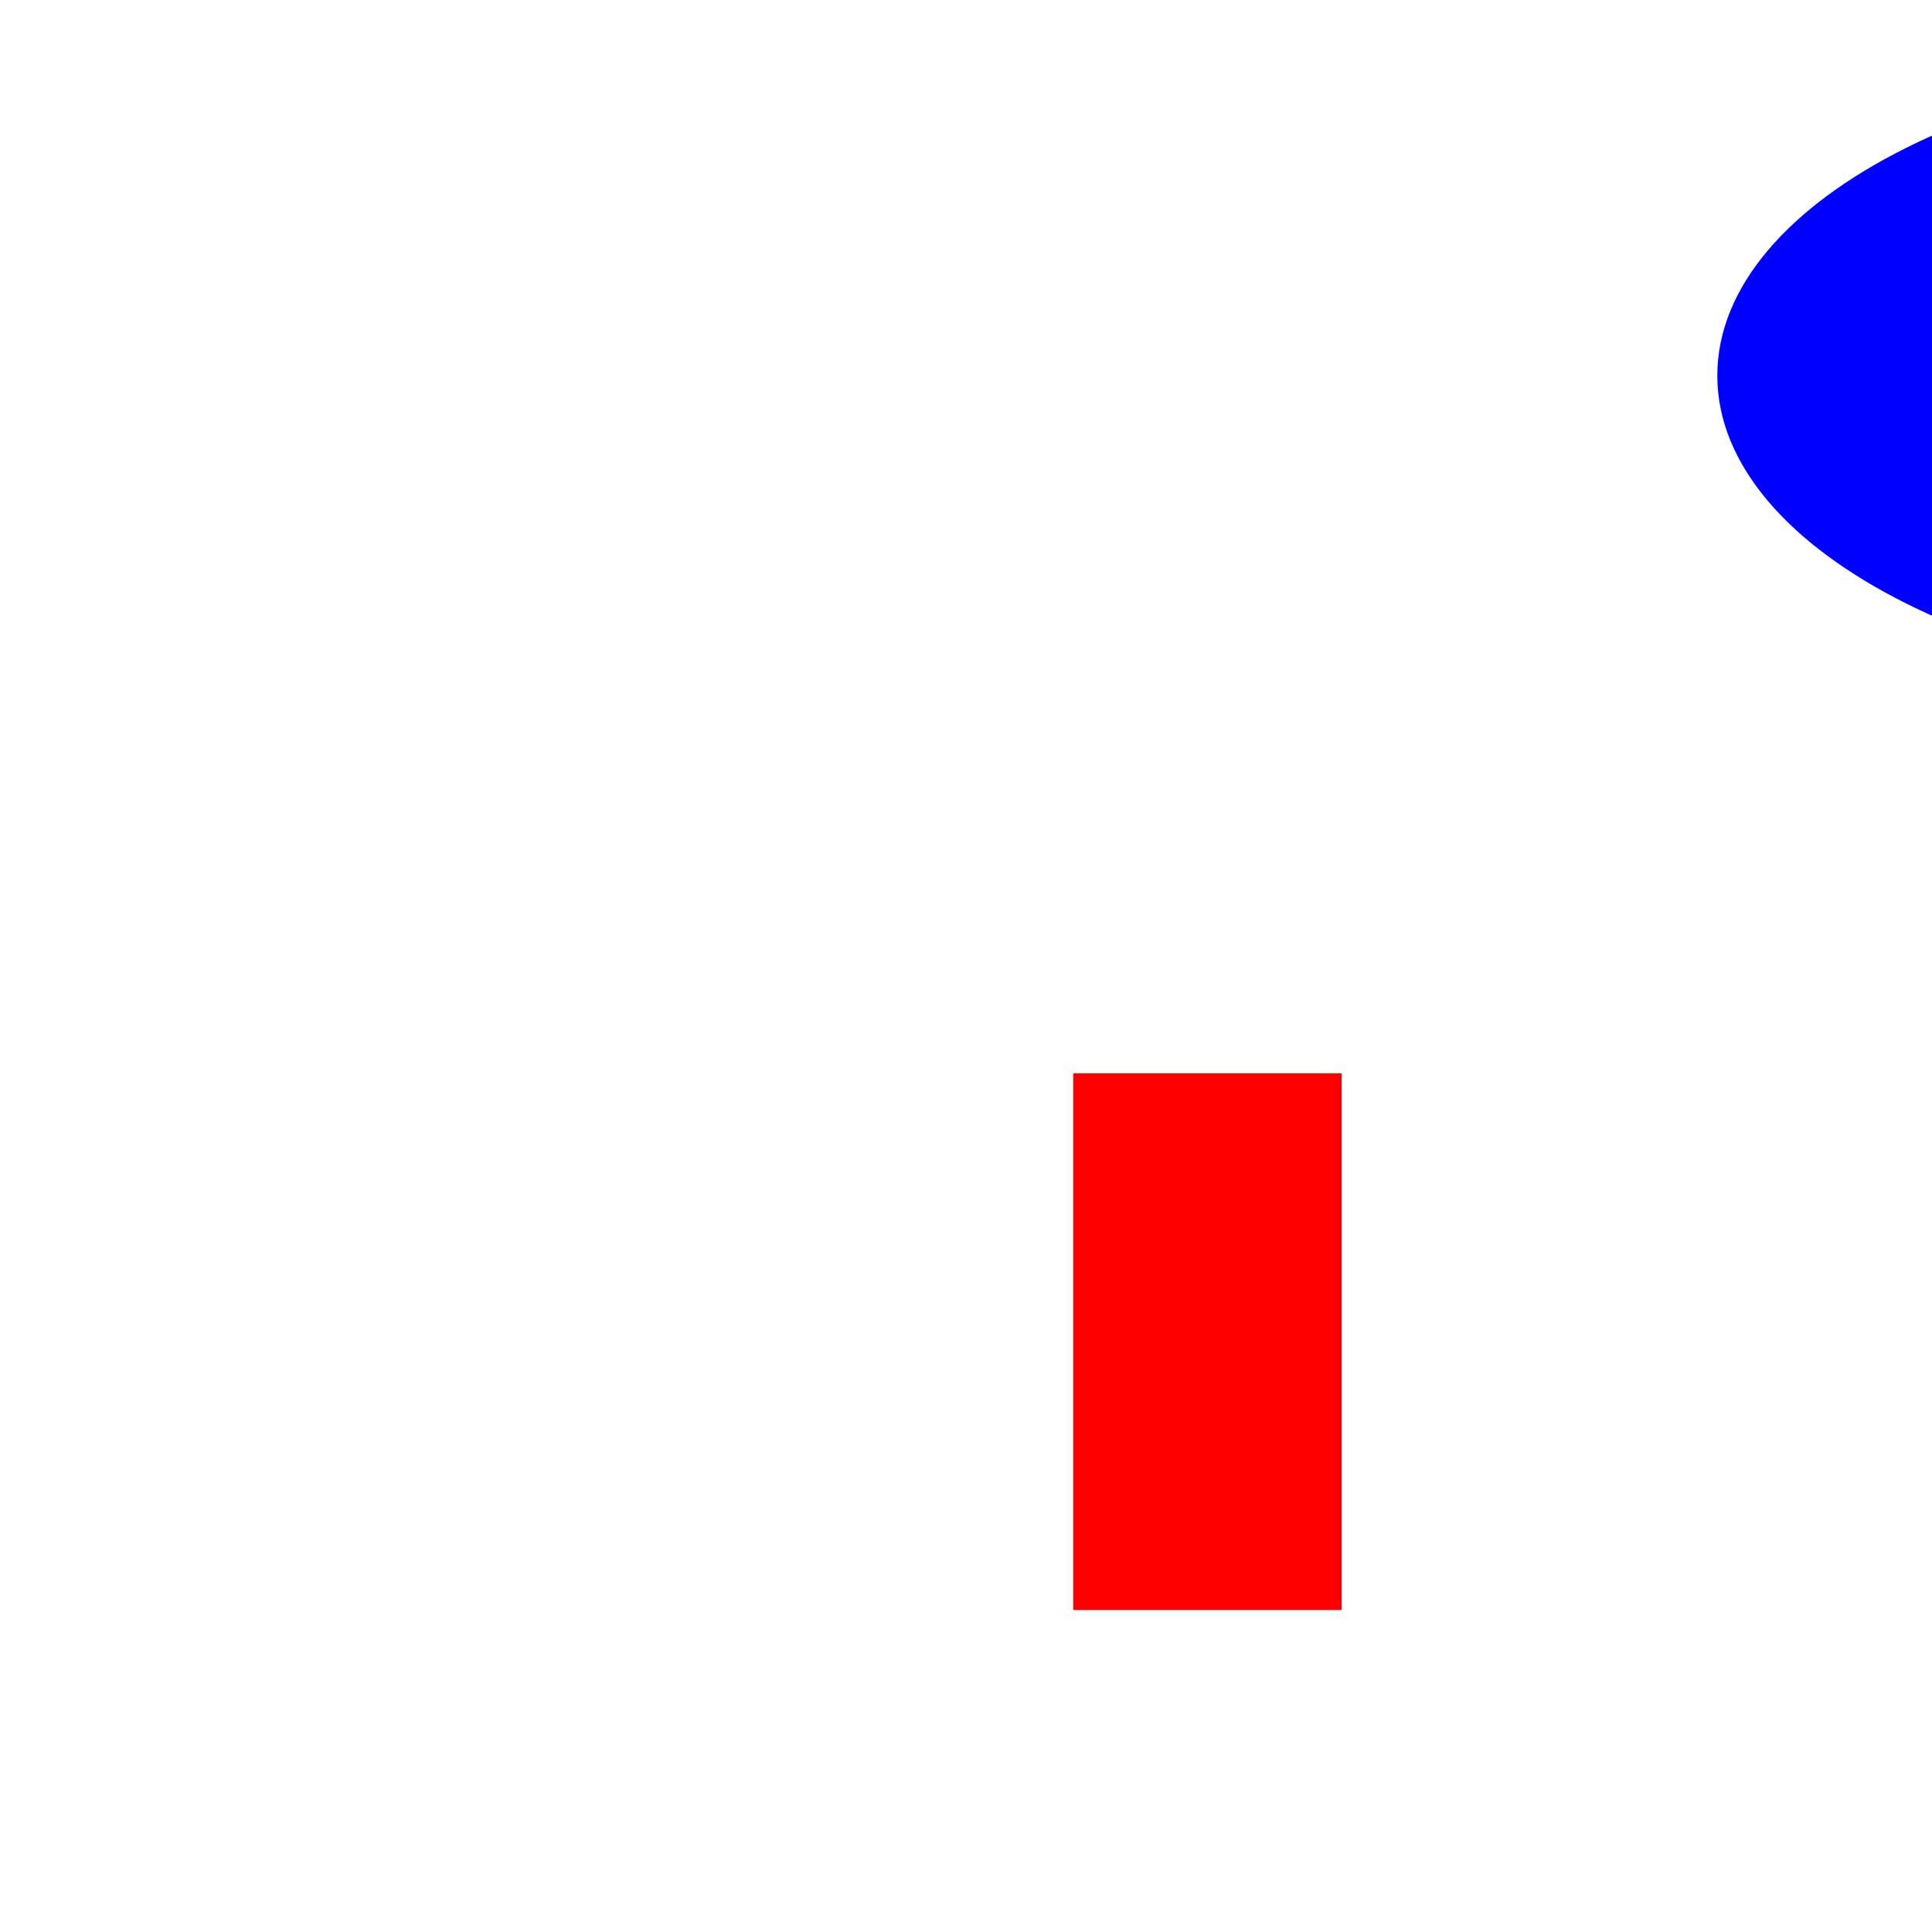
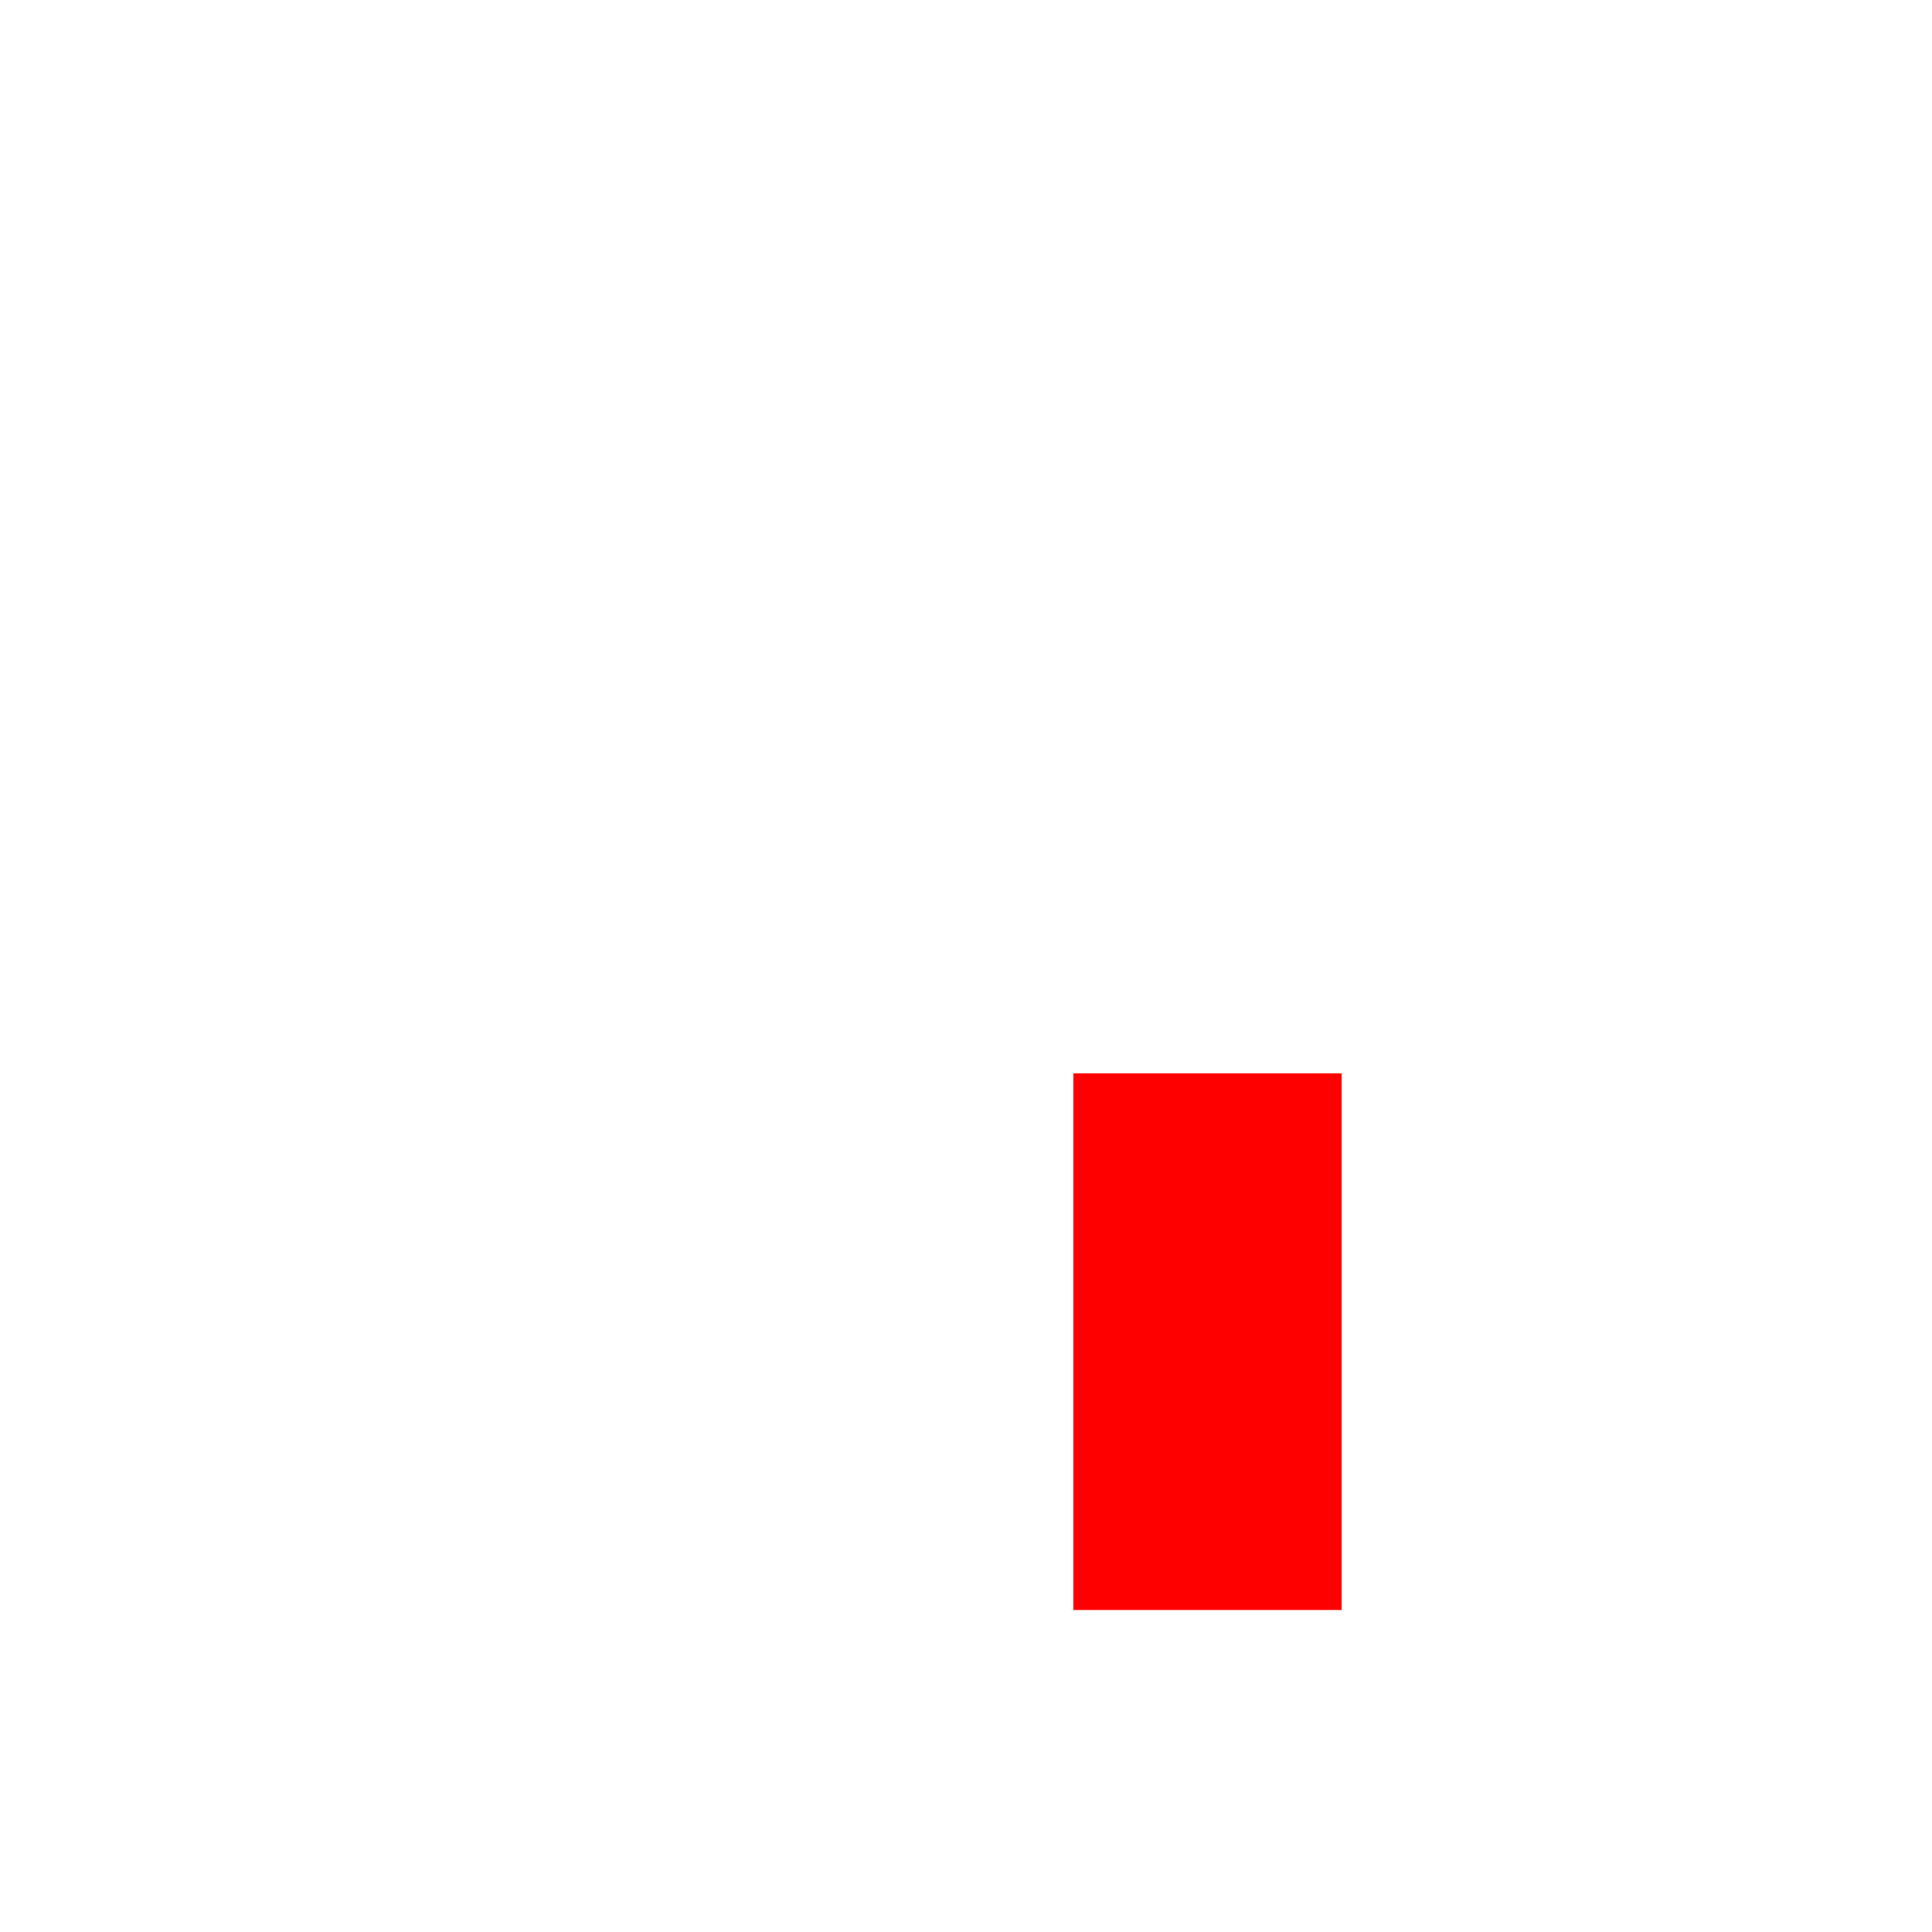
<svg xmlns="http://www.w3.org/2000/svg" width="360" height="360" version="1.1">
  <rect id="R" x="200" y="200" width="50" height="100" fill="rgb(255,0,0)" visibility="visible">
    <animate attributeType="xml" begin="5s" dur="20s" attributeName="x" from="200" to="300" fill="freeze" />
    <animate attributeType="xml" begin="5s" dur="20s" attributeName="y" from="200" to="300" fill="freeze" />
    <animate attributeType="xml" begin="25s" dur="9s" attributeName="width" from="50" to="25" fill="freeze" />
    <animate attributeType="xml" begin="25s" dur="9s" attributeName="height" from="100" to="100" fill="freeze" />
    <animate attributeType="xml" begin="35s" dur="15s" attributeName="x" from="300" to="200" fill="freeze" />
    <animate attributeType="xml" begin="35s" dur="15s" attributeName="y" from="300" to="200" fill="freeze" />
  </rect>
-   <ellipse id="C" cx="440" cy="70" rx="120" ry="60" fill="rgb(0,0,255)" visibility="visible">
+   <ellipse id="C" cx="440" cy="70" rx="60" ry="30" fill="rgb(0,0,255)" visibility="visible">
    <animate attributeType="xml" begin="10s" dur="15s" attributeName="cx" from="440" to="440" fill="freeze" />
    <animate attributeType="xml" begin="10s" dur="15s" attributeName="cy" from="70" to="250" fill="freeze" />
    <animate attributeType="xml" begin="25s" dur="10s" attributeName="cx" from="440" to="440" fill="freeze" />
    <animate attributeType="xml" begin="25s" dur="10s" attributeName="cy" from="250" to="370" fill="freeze" />
    <animate attributeType="xml" begin="25s" dur="10s" attributeName="fill" from="rgb(0,0,255)" to="rgb(0,170,85)" fill="freeze" />
    <animate attributeType="xml" begin="35s" dur="5s" attributeName="fill" from="rgb(0,170,85)" to="rgb(0,255,0)" fill="freeze" />
  </ellipse>
</svg>
